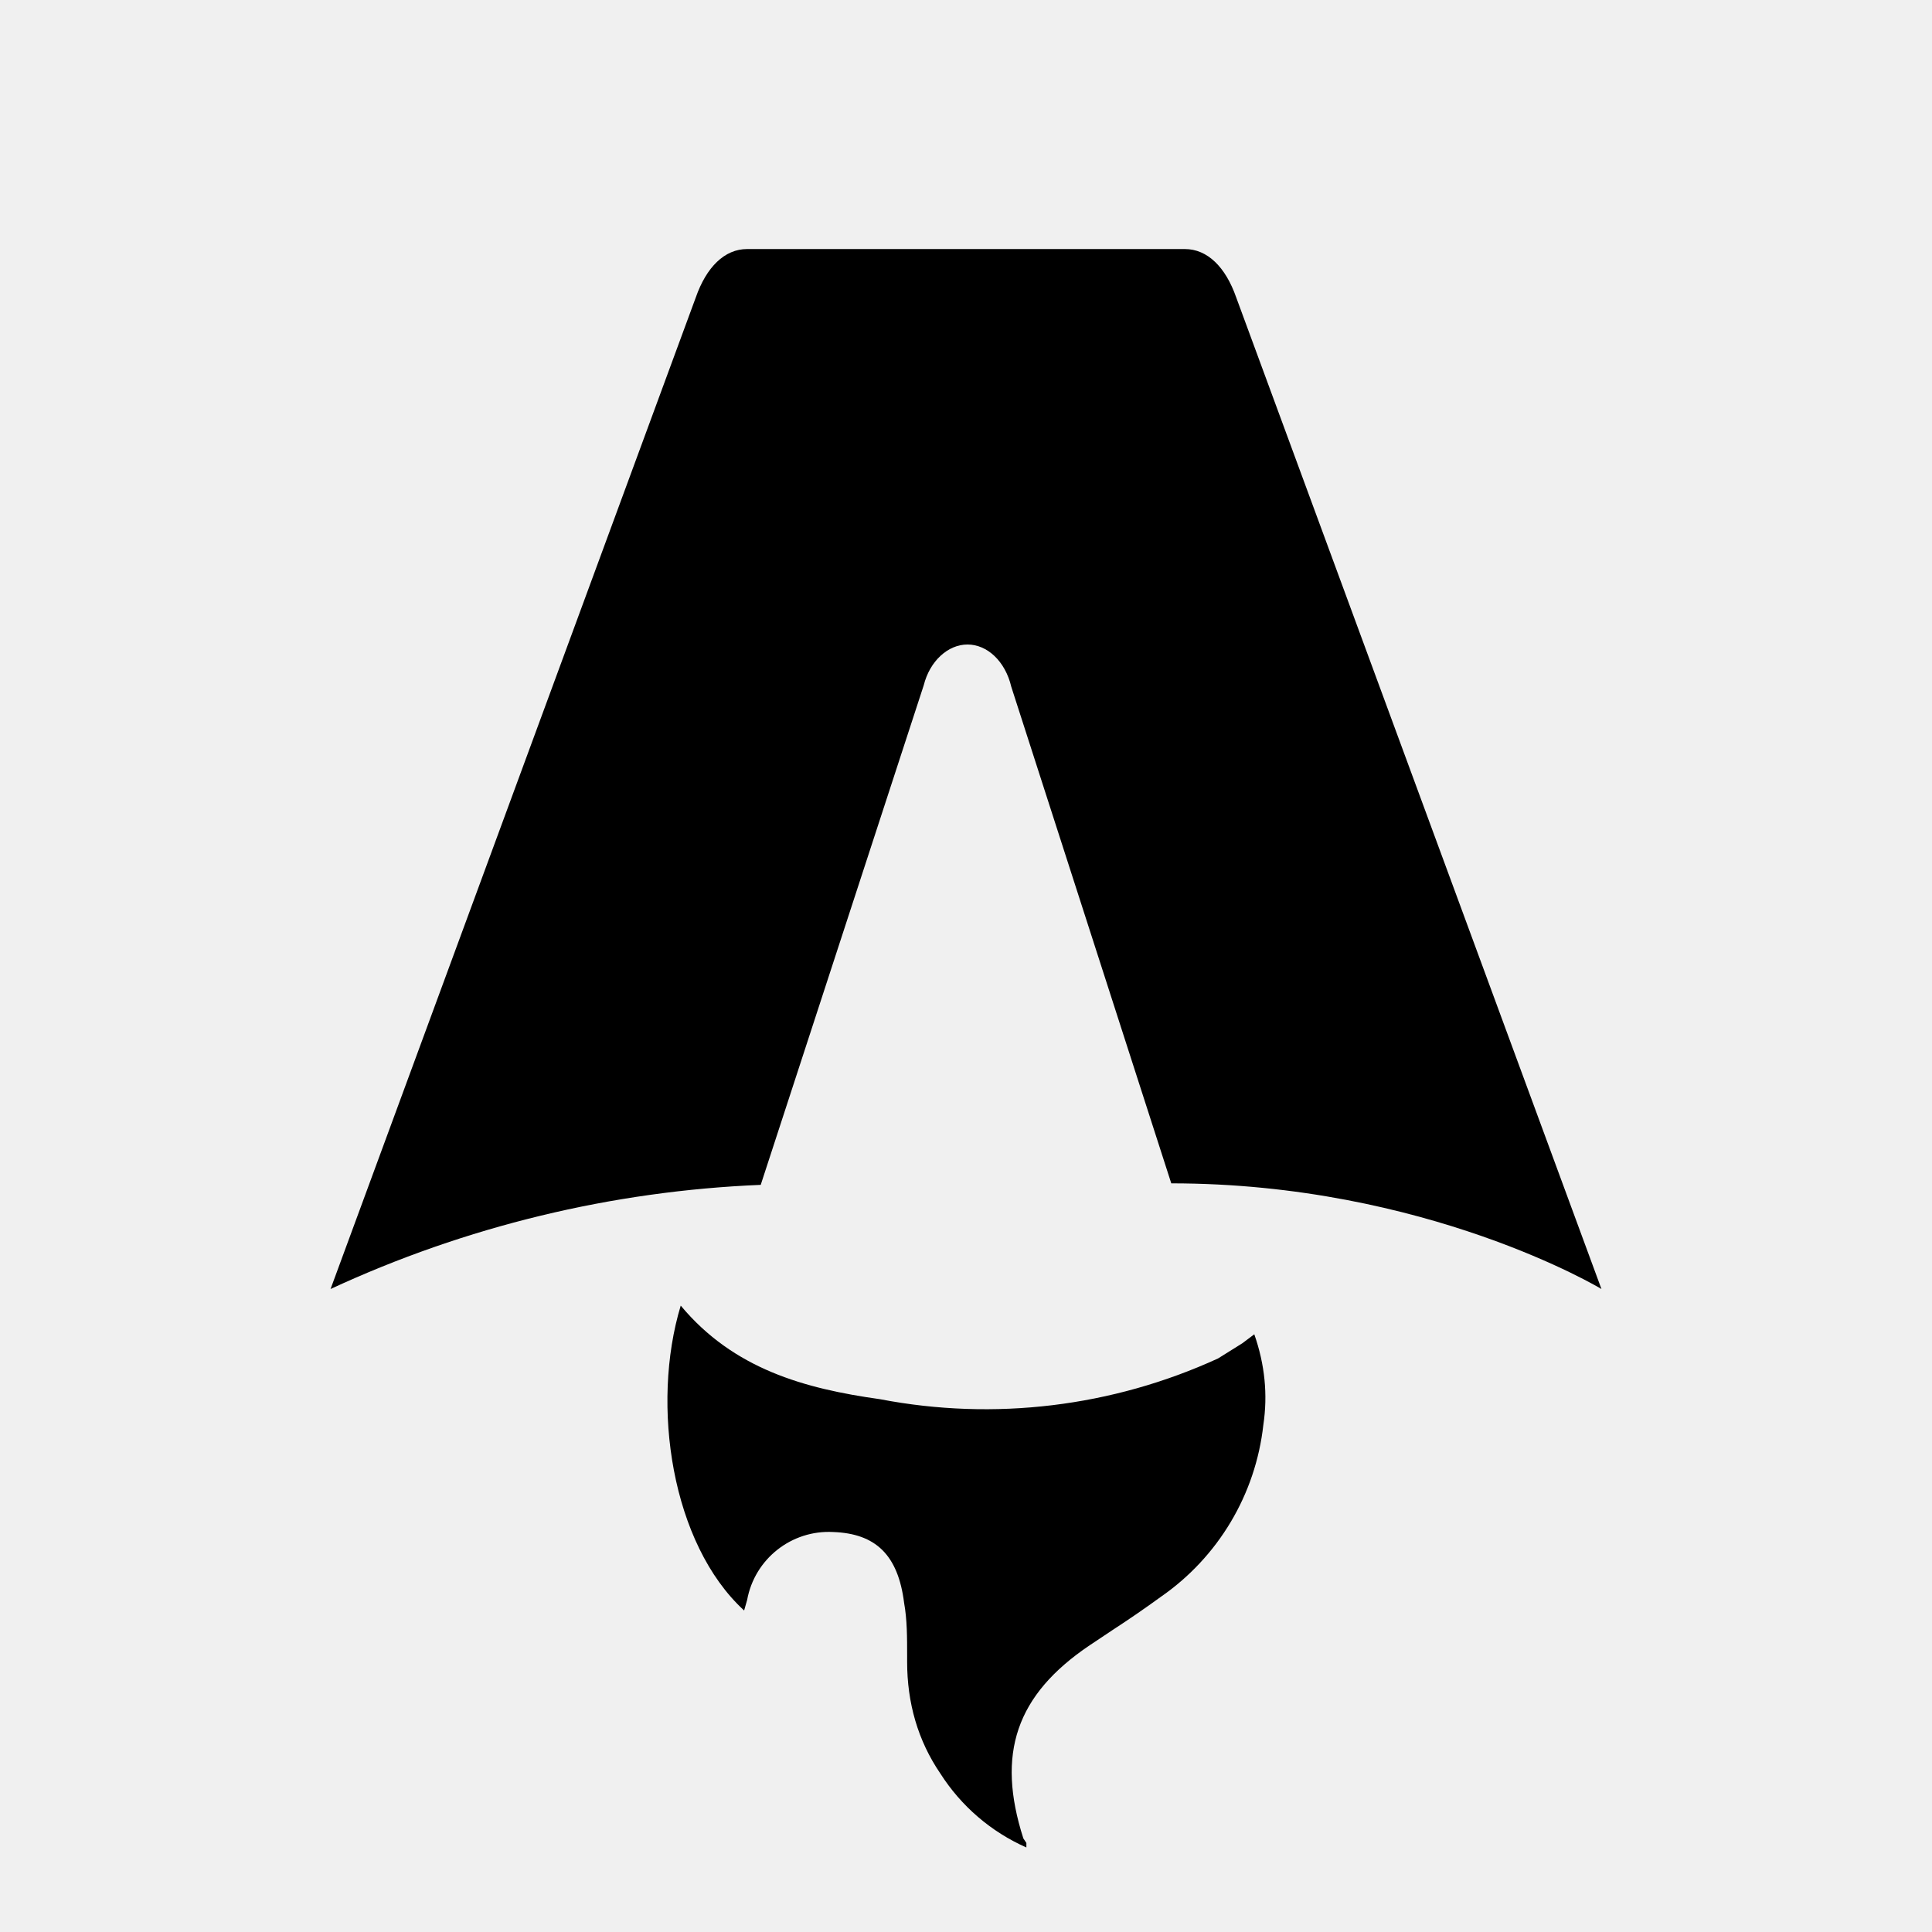
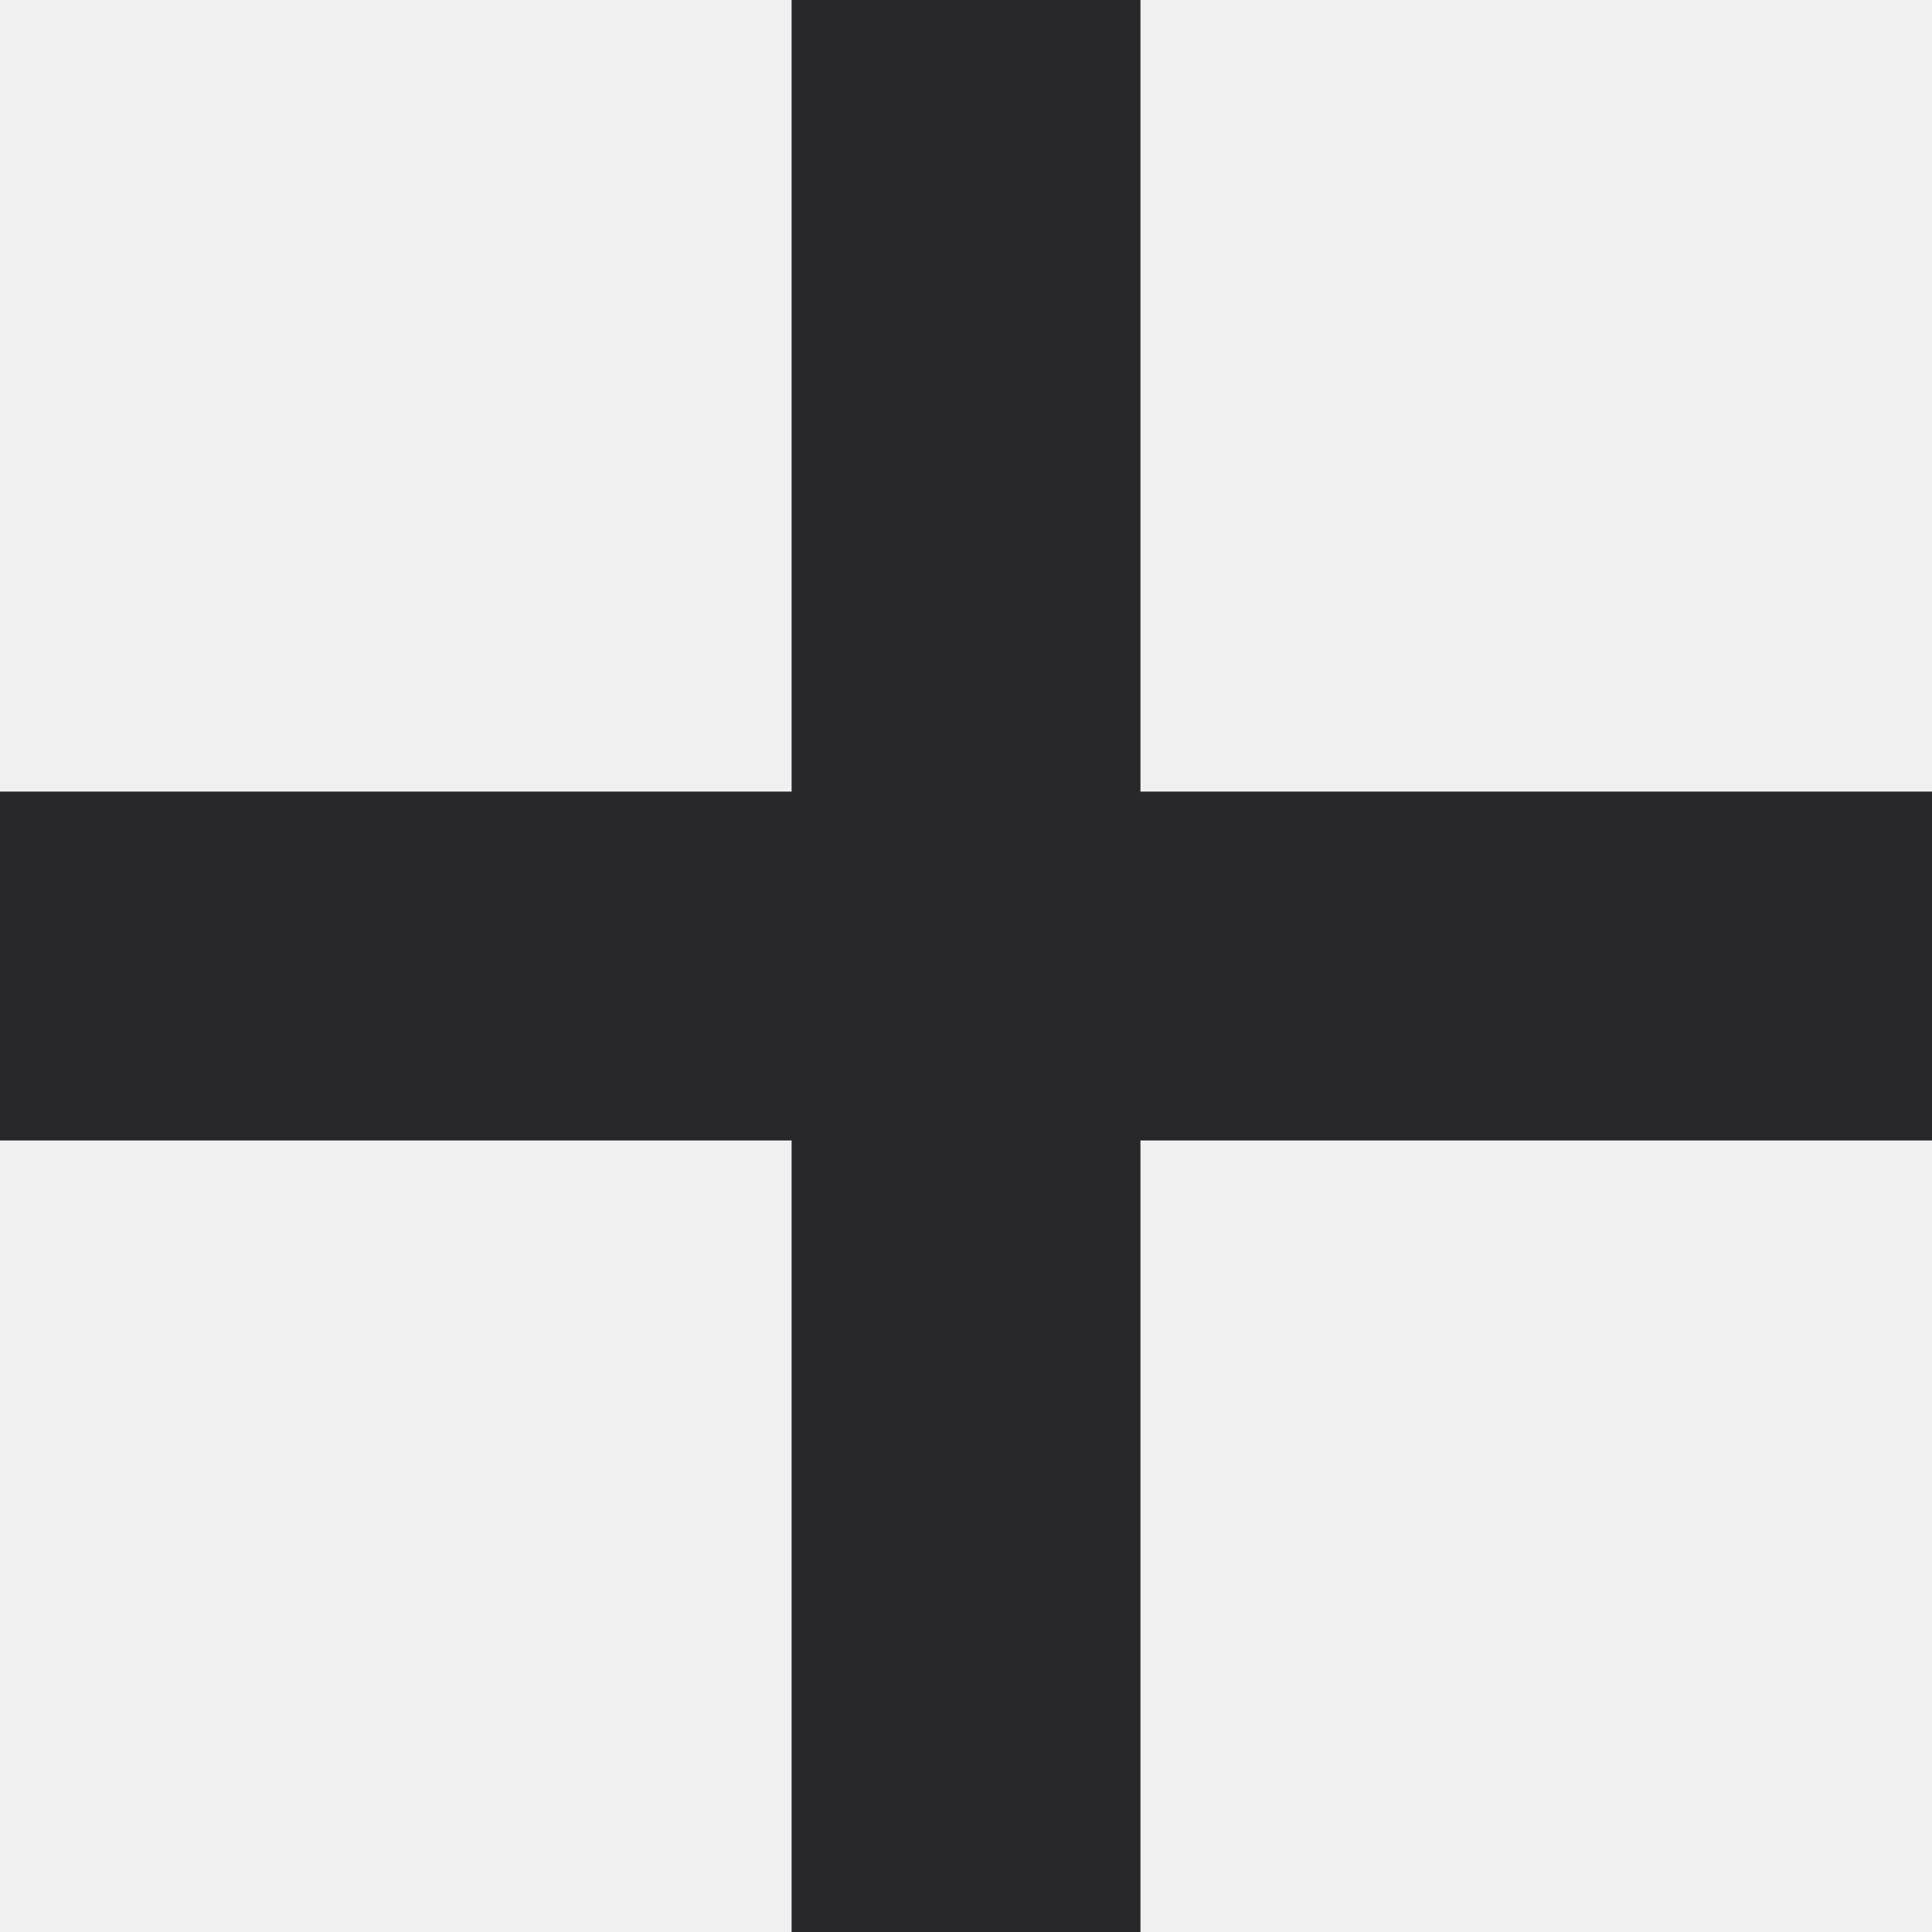
- <svg xmlns="http://www.w3.org/2000/svg" fill="none" viewBox="0 0 128 128">
-   <path d="M50.4 78.5a75.1 75.1 0 0 0-28.5 6.9l24.2-65.7c.7-2 1.9-3.2 3.4-3.2h29c1.5 0 2.7 1.2 3.4 3.2l24.2 65.7s-11.6-7-28.5-7L67 45.5c-.4-1.7-1.6-2.8-2.9-2.8-1.3 0-2.5 1.1-2.9 2.7L50.4 78.5Zm-1.1 28.2Zm-4.2-20.2c-2 6.6-.6 15.8 4.2 20.2a17.5 17.5 0 0 1 .2-.7 5.5 5.5 0 0 1 5.7-4.5c2.8.1 4.3 1.5 4.7 4.7.2 1.1.2 2.3.2 3.5v.4c0 2.7.7 5.2 2.2 7.4a13 13 0 0 0 5.7 4.9v-.3l-.2-.3c-1.8-5.6-.5-9.5 4.4-12.8l1.5-1a73 73 0 0 0 3.2-2.2 16 16 0 0 0 6.8-11.4c.3-2 .1-4-.6-6l-.8.6-1.6 1a37 37 0 0 1-22.4 2.7c-5-.7-9.7-2-13.2-6.2Z" />
+ <svg xmlns="http://www.w3.org/2000/svg" width="32" height="32" viewBox="0 0 30 30" fill="none">
+   <path d="M30 12.292H17.709V0H12.292V12.292H0V17.709H12.292V30H17.709V17.709H30V12.292Z" fill="#28282A" />
  <style>
-         path { fill: #000; }
-         @media (prefers-color-scheme: dark) {
-             path { fill: #FFF; }
-         }
-     </style>
+     @media (prefers-color-scheme: dark) {
+       path { fill: #EBEAE5; }
+     }
+   </style>
</svg>
